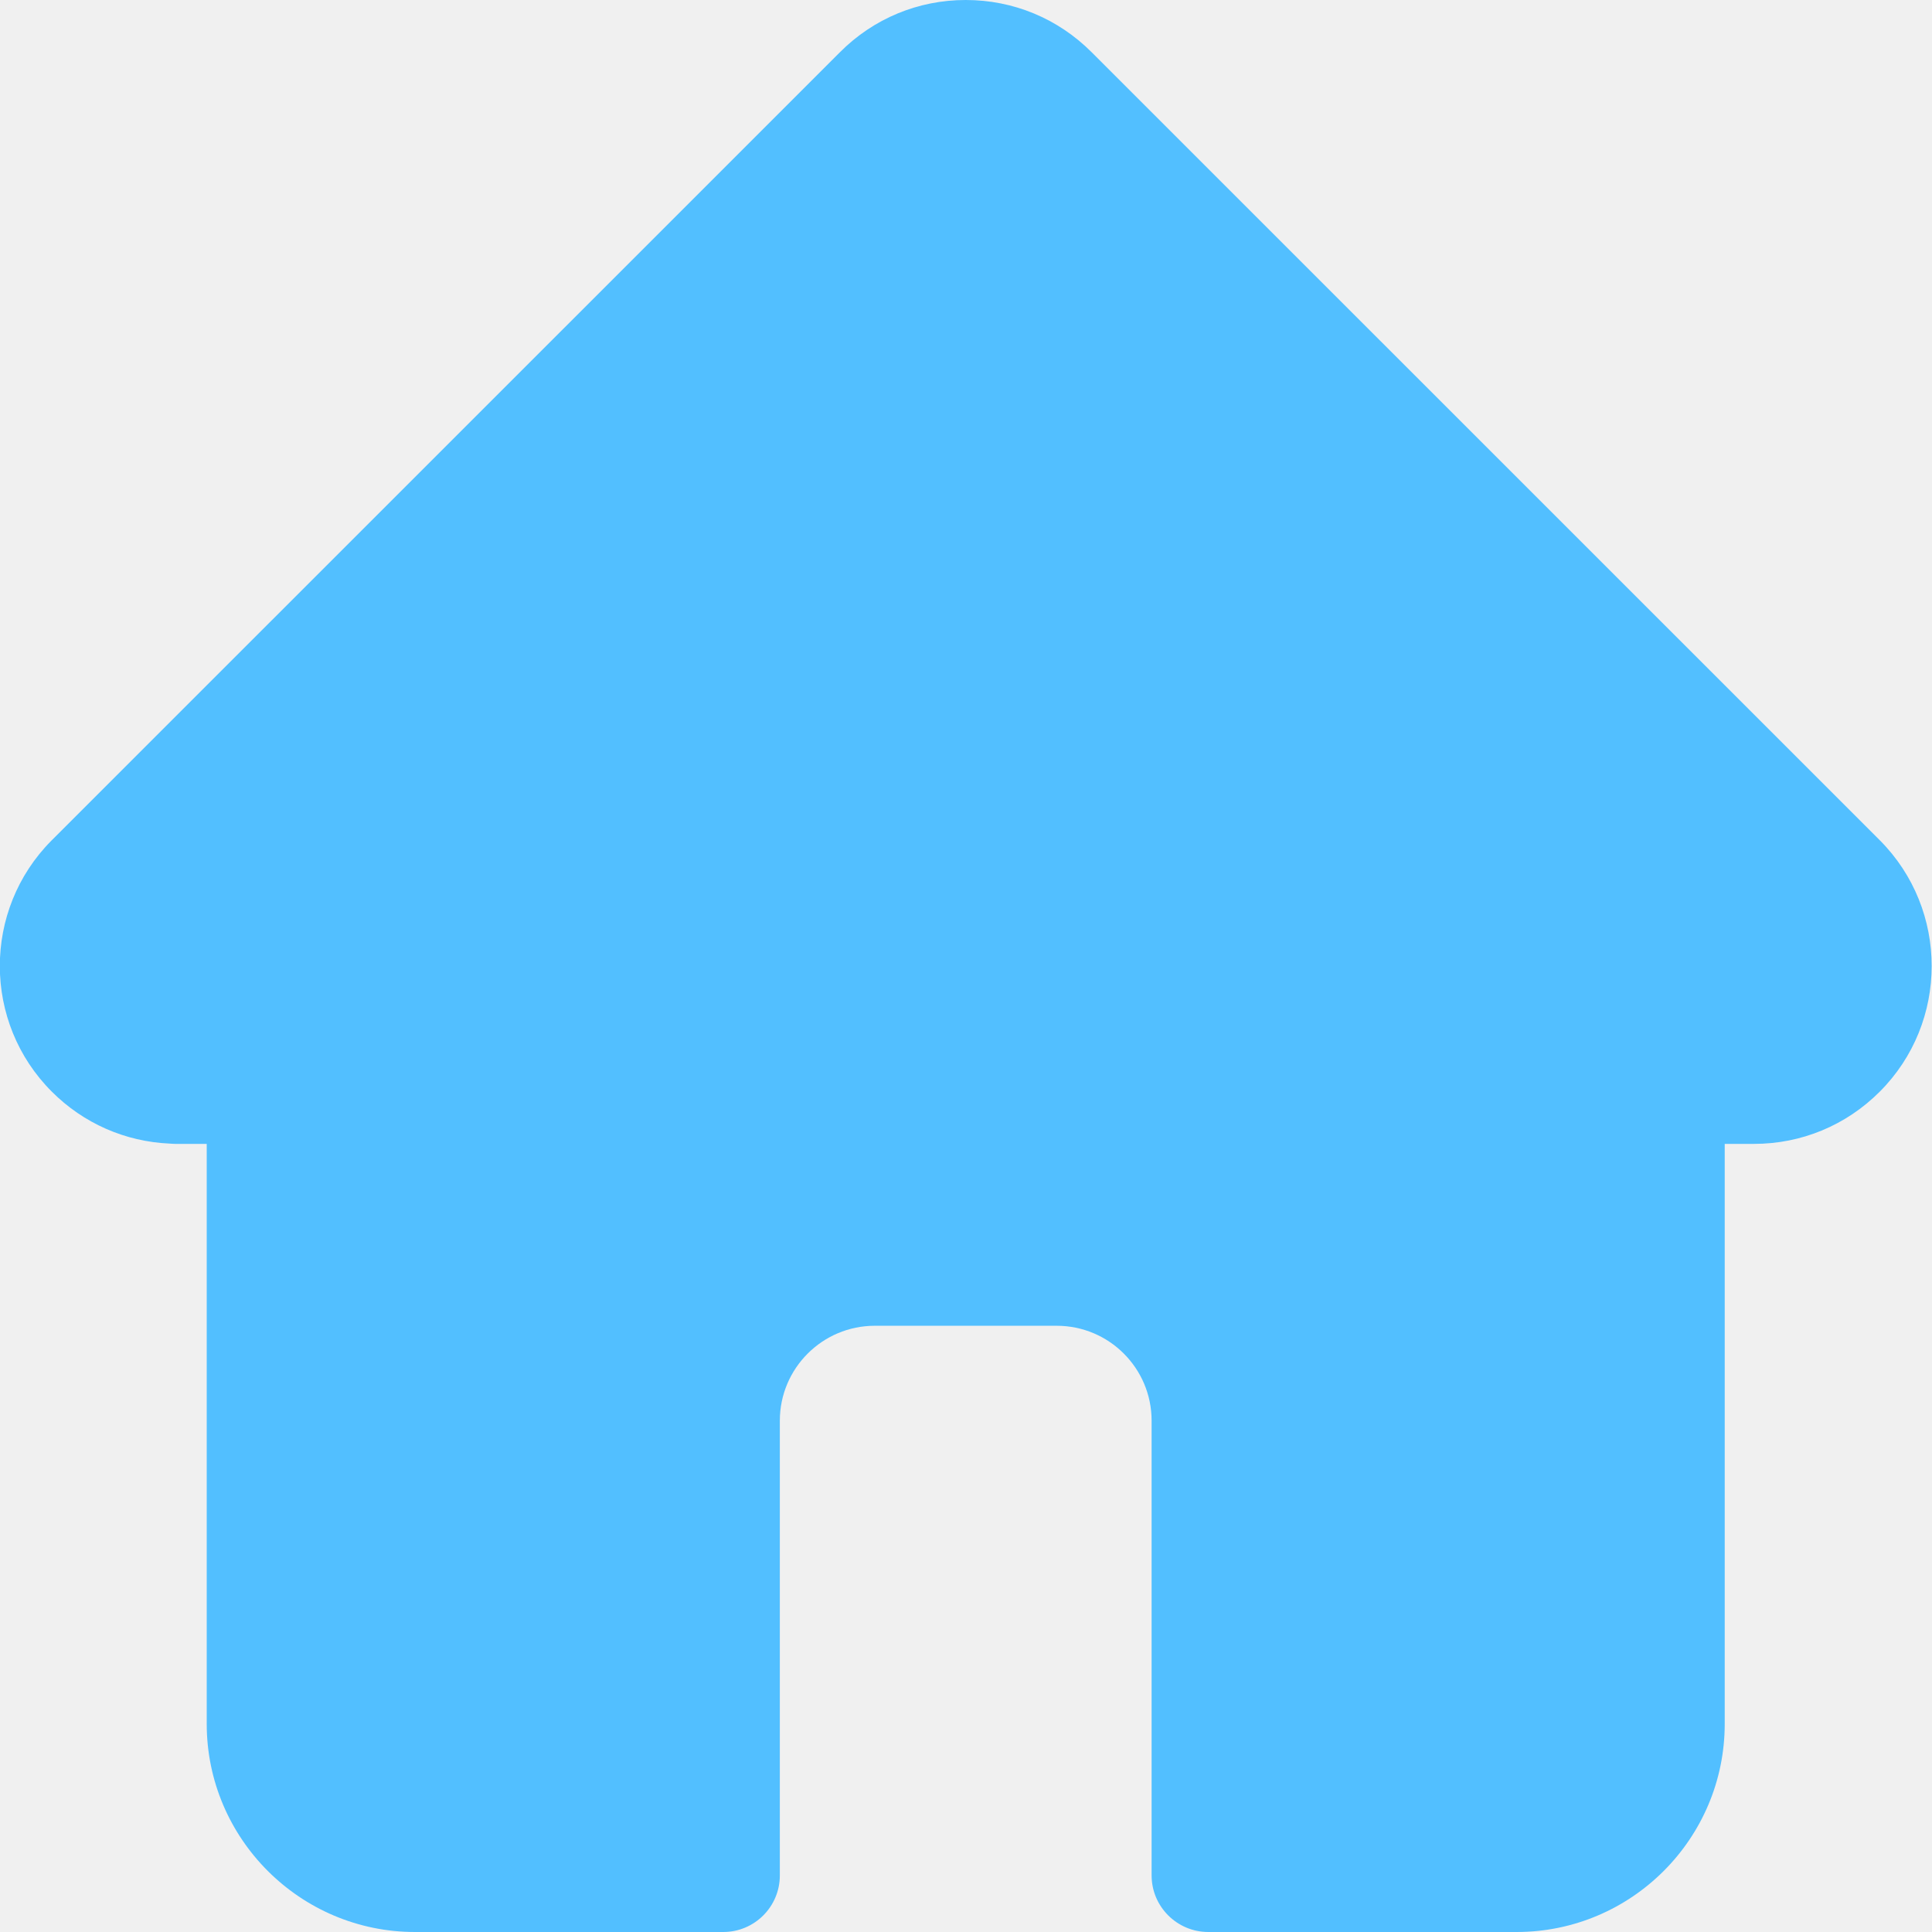
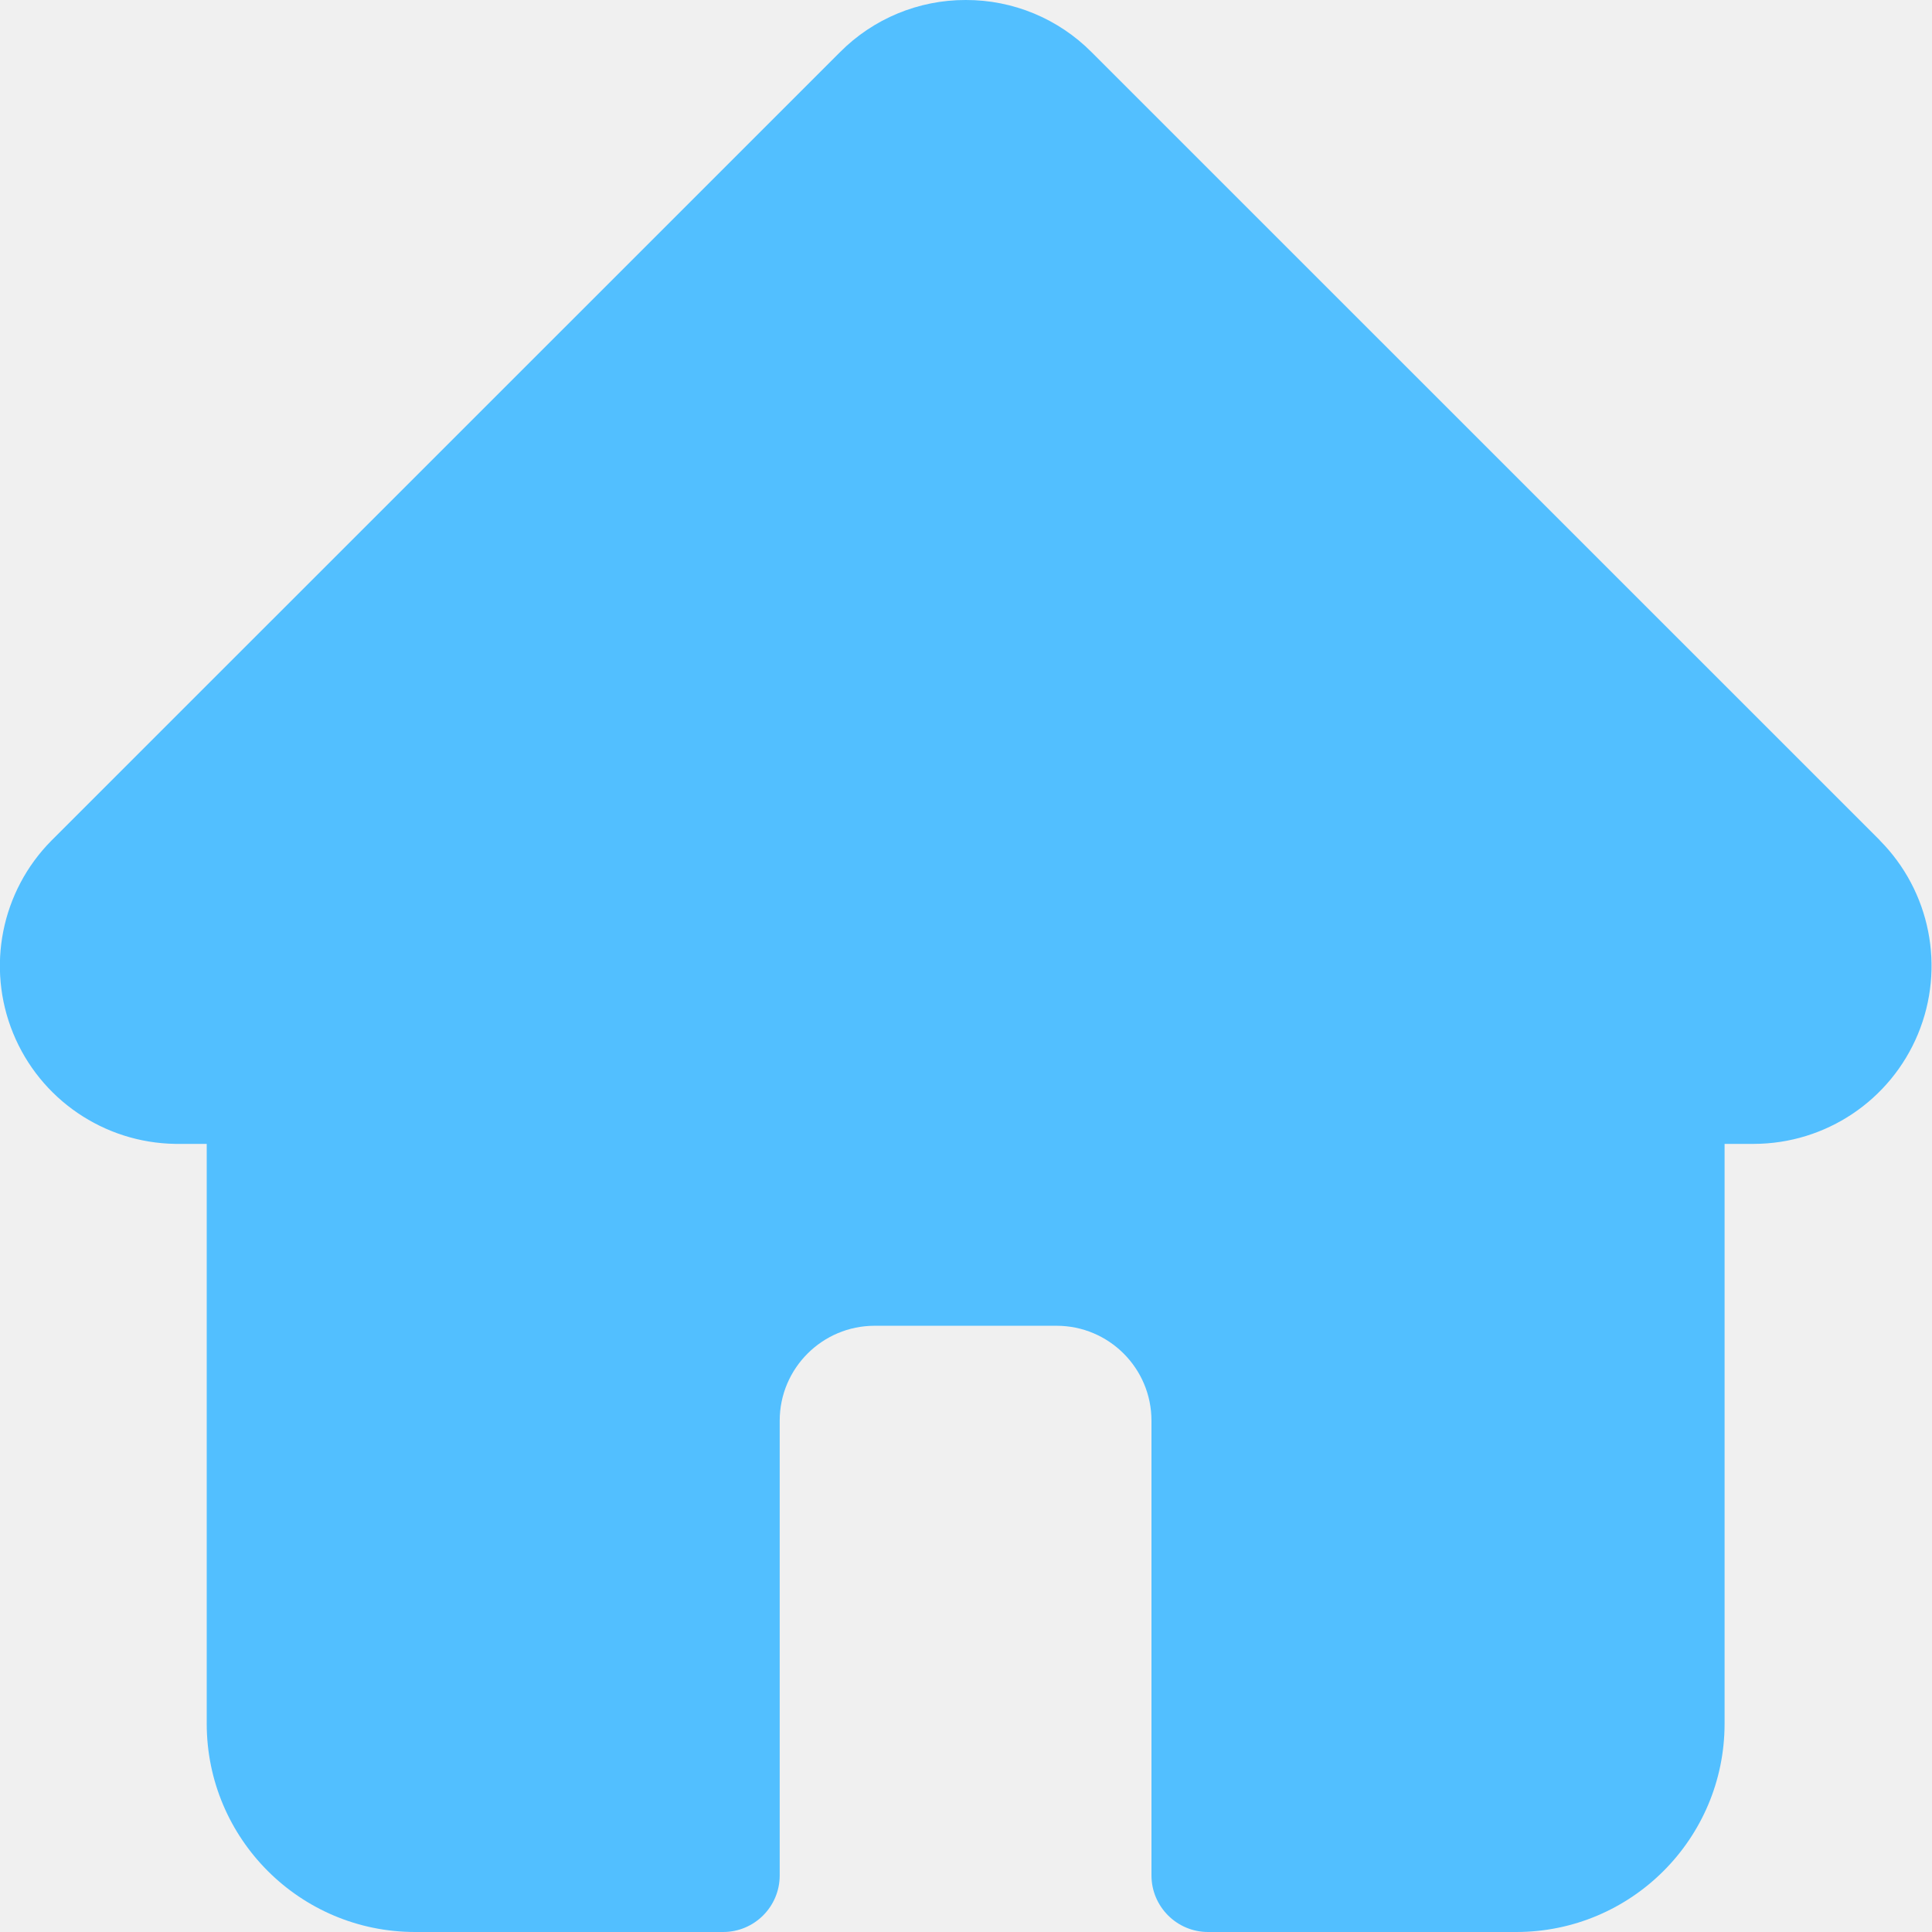
- <svg xmlns="http://www.w3.org/2000/svg" width="14" height="14" viewBox="0 0 14 14" fill="none">
-   <g clip-path="url(#clip0_47_1858)">
-     <path d="M13.622 6.089C13.621 6.089 13.621 6.089 13.621 6.088L7.91 0.378C7.666 0.134 7.343 0 6.998 0C6.654 0 6.33 0.134 6.087 0.378L0.379 6.085C0.377 6.087 0.375 6.089 0.373 6.091C-0.127 6.594 -0.126 7.41 0.376 7.911C0.605 8.14 0.907 8.273 1.231 8.287C1.244 8.288 1.257 8.289 1.271 8.289H1.498V12.492C1.498 13.323 2.175 14 3.007 14H5.241C5.468 14 5.651 13.816 5.651 13.59V10.295C5.651 9.915 5.96 9.607 6.339 9.607H7.657C8.037 9.607 8.345 9.915 8.345 10.295V13.59C8.345 13.816 8.529 14 8.756 14H10.99C11.822 14 12.498 13.323 12.498 12.492V8.289H12.71C13.054 8.289 13.377 8.155 13.621 7.911C14.123 7.409 14.123 6.592 13.622 6.089Z" fill="#52BFFF" />
+ <svg xmlns="http://www.w3.org/2000/svg" width="14" height="14" fill="none">
+   <g clip-path="url(#a)">
+     <path d="m13.622 6.09-.001-.002L7.91.378A1.28 1.28 0 0 0 6.998 0a1.28 1.28 0 0 0-.911.378L.379 6.085l-.006.006a1.29 1.29 0 0 0 .898 2.198h.227v4.203A1.51 1.51 0 0 0 3.007 14H5.24a.41.41 0 0 0 .41-.41v-3.295c0-.38.309-.688.688-.688h1.318c.38 0 .688.308.688.688v3.295c0 .226.184.41.41.41h2.235a1.51 1.51 0 0 0 1.508-1.508V8.289h.212a1.29 1.29 0 0 0 .912-2.2Z" fill="#52BFFF" />
  </g>
  <defs>
-     <clipPath id="clip0_47_1858">
-       <rect width="14" height="14" fill="white" />
+     <clipPath id="a">
+       <path fill="#fff" d="M0 0h14v14H0z" />
    </clipPath>
  </defs>
</svg>
